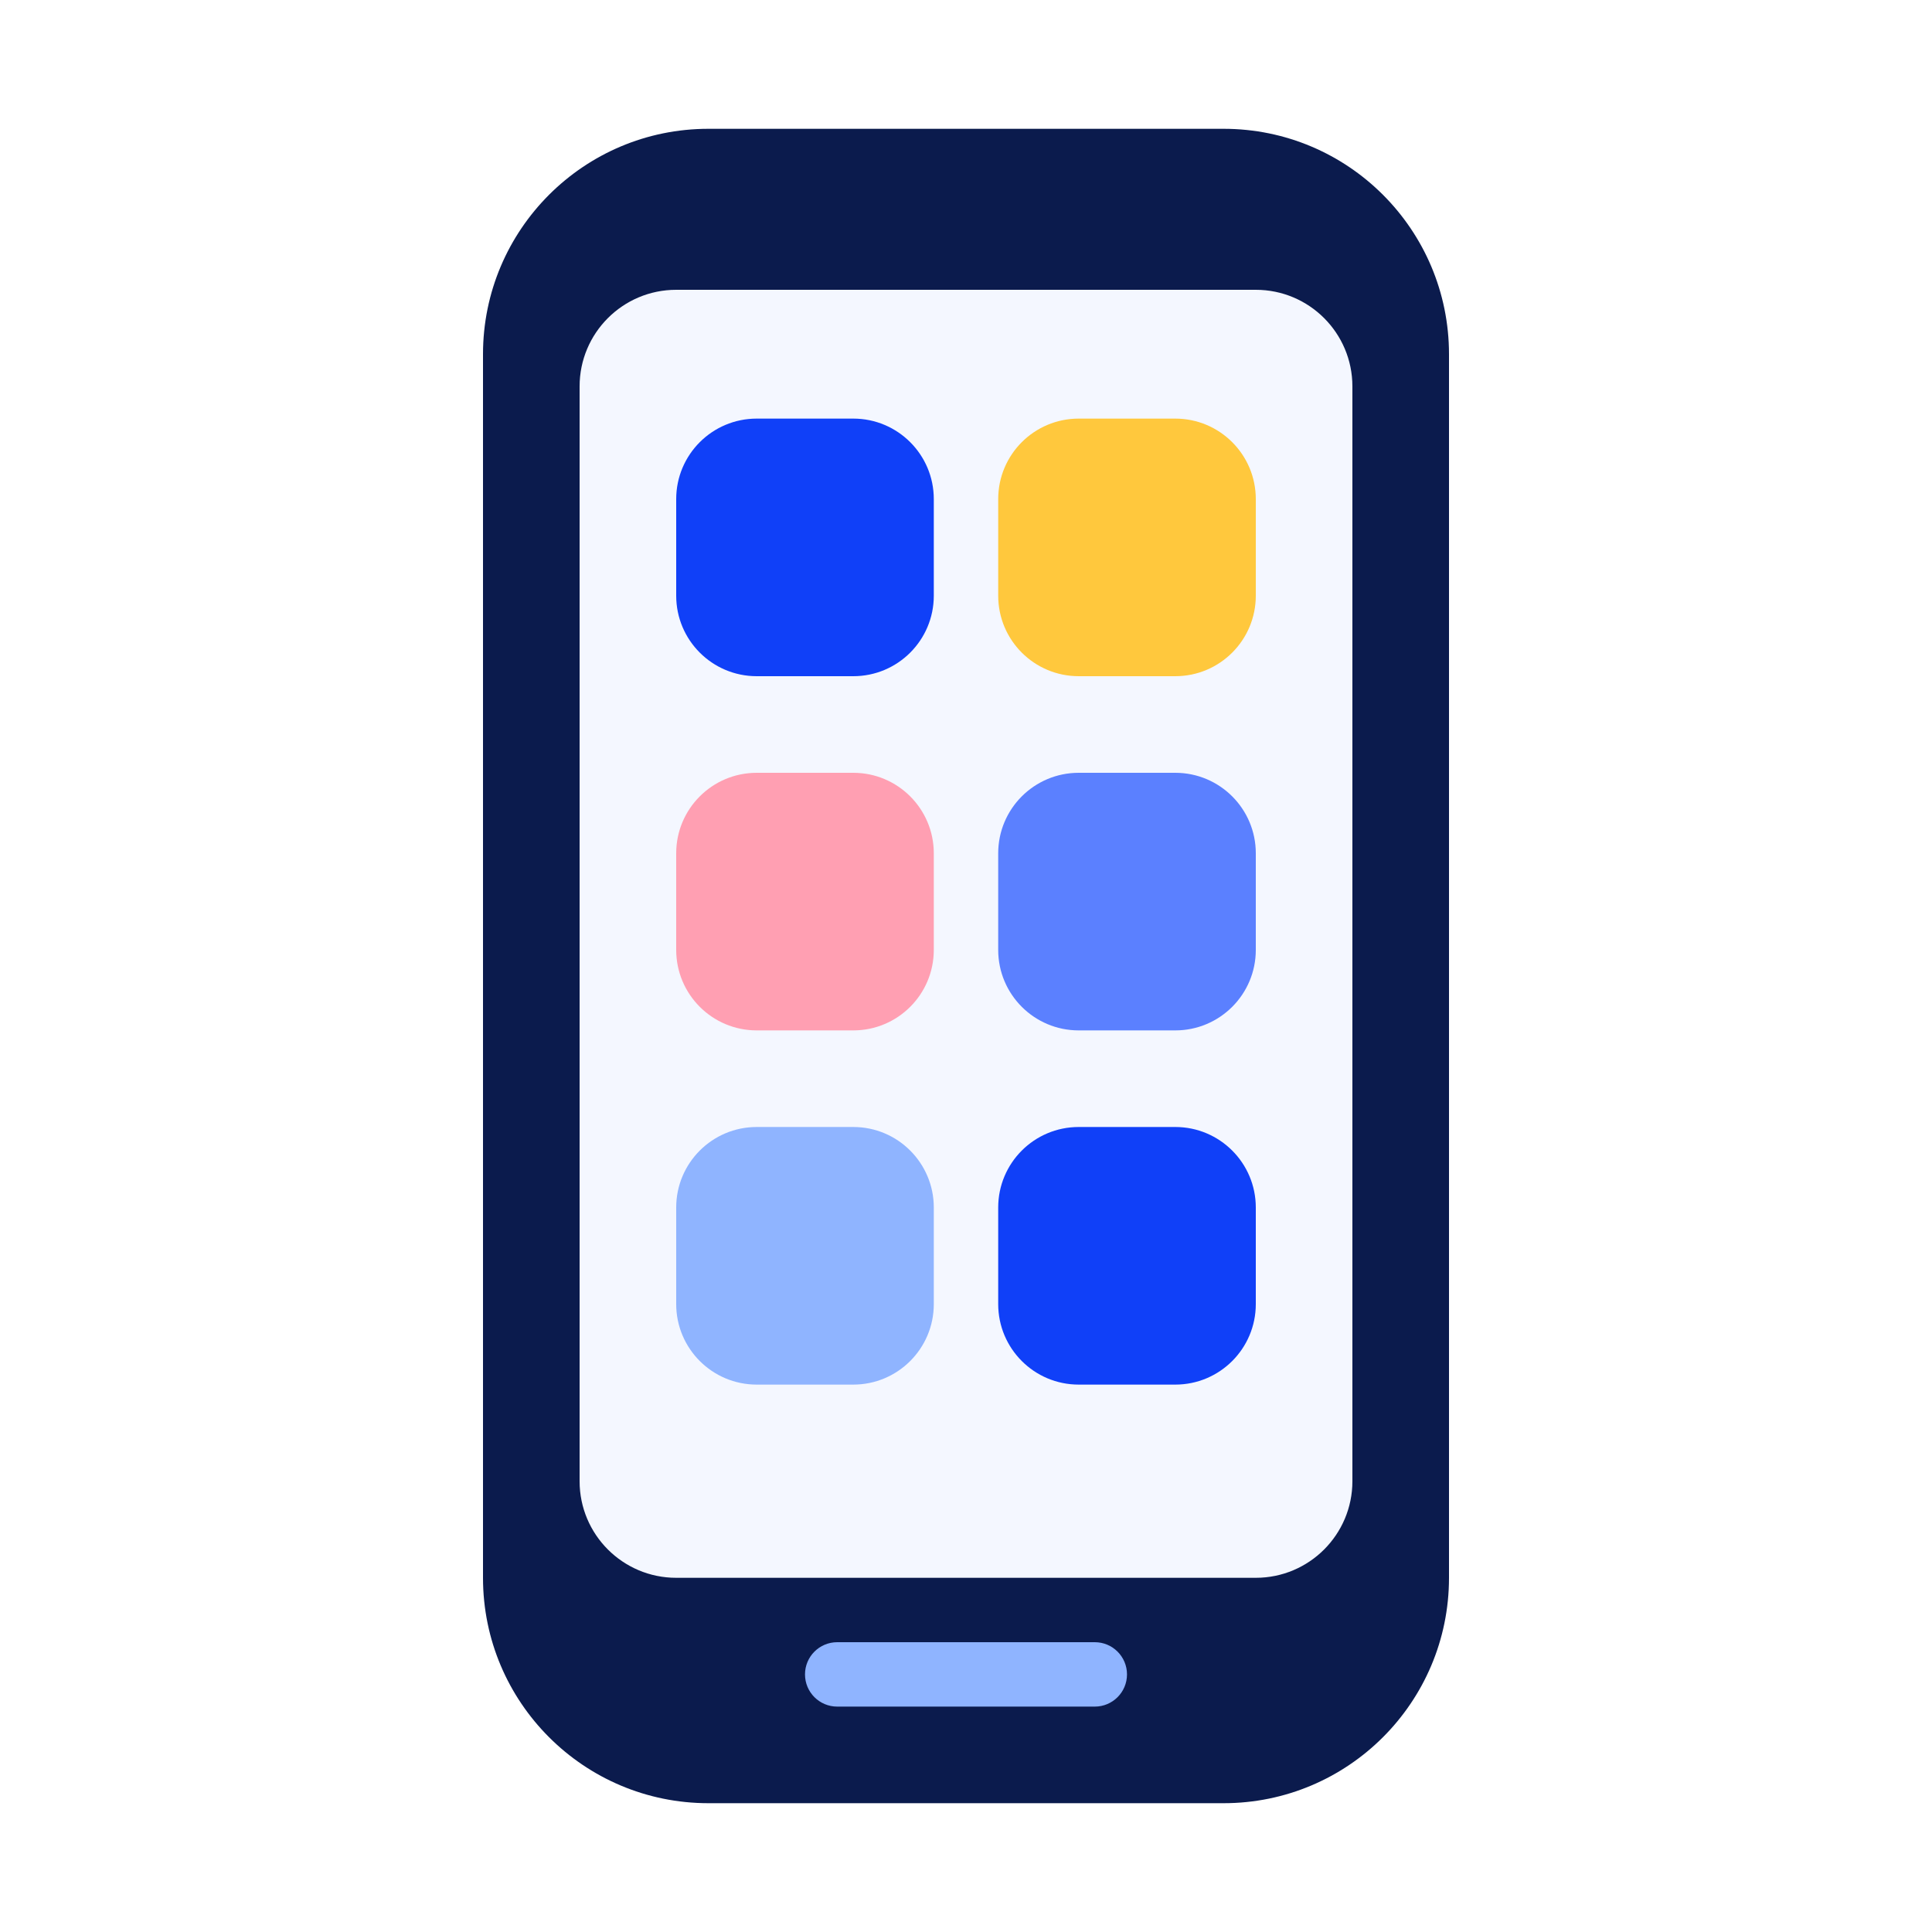
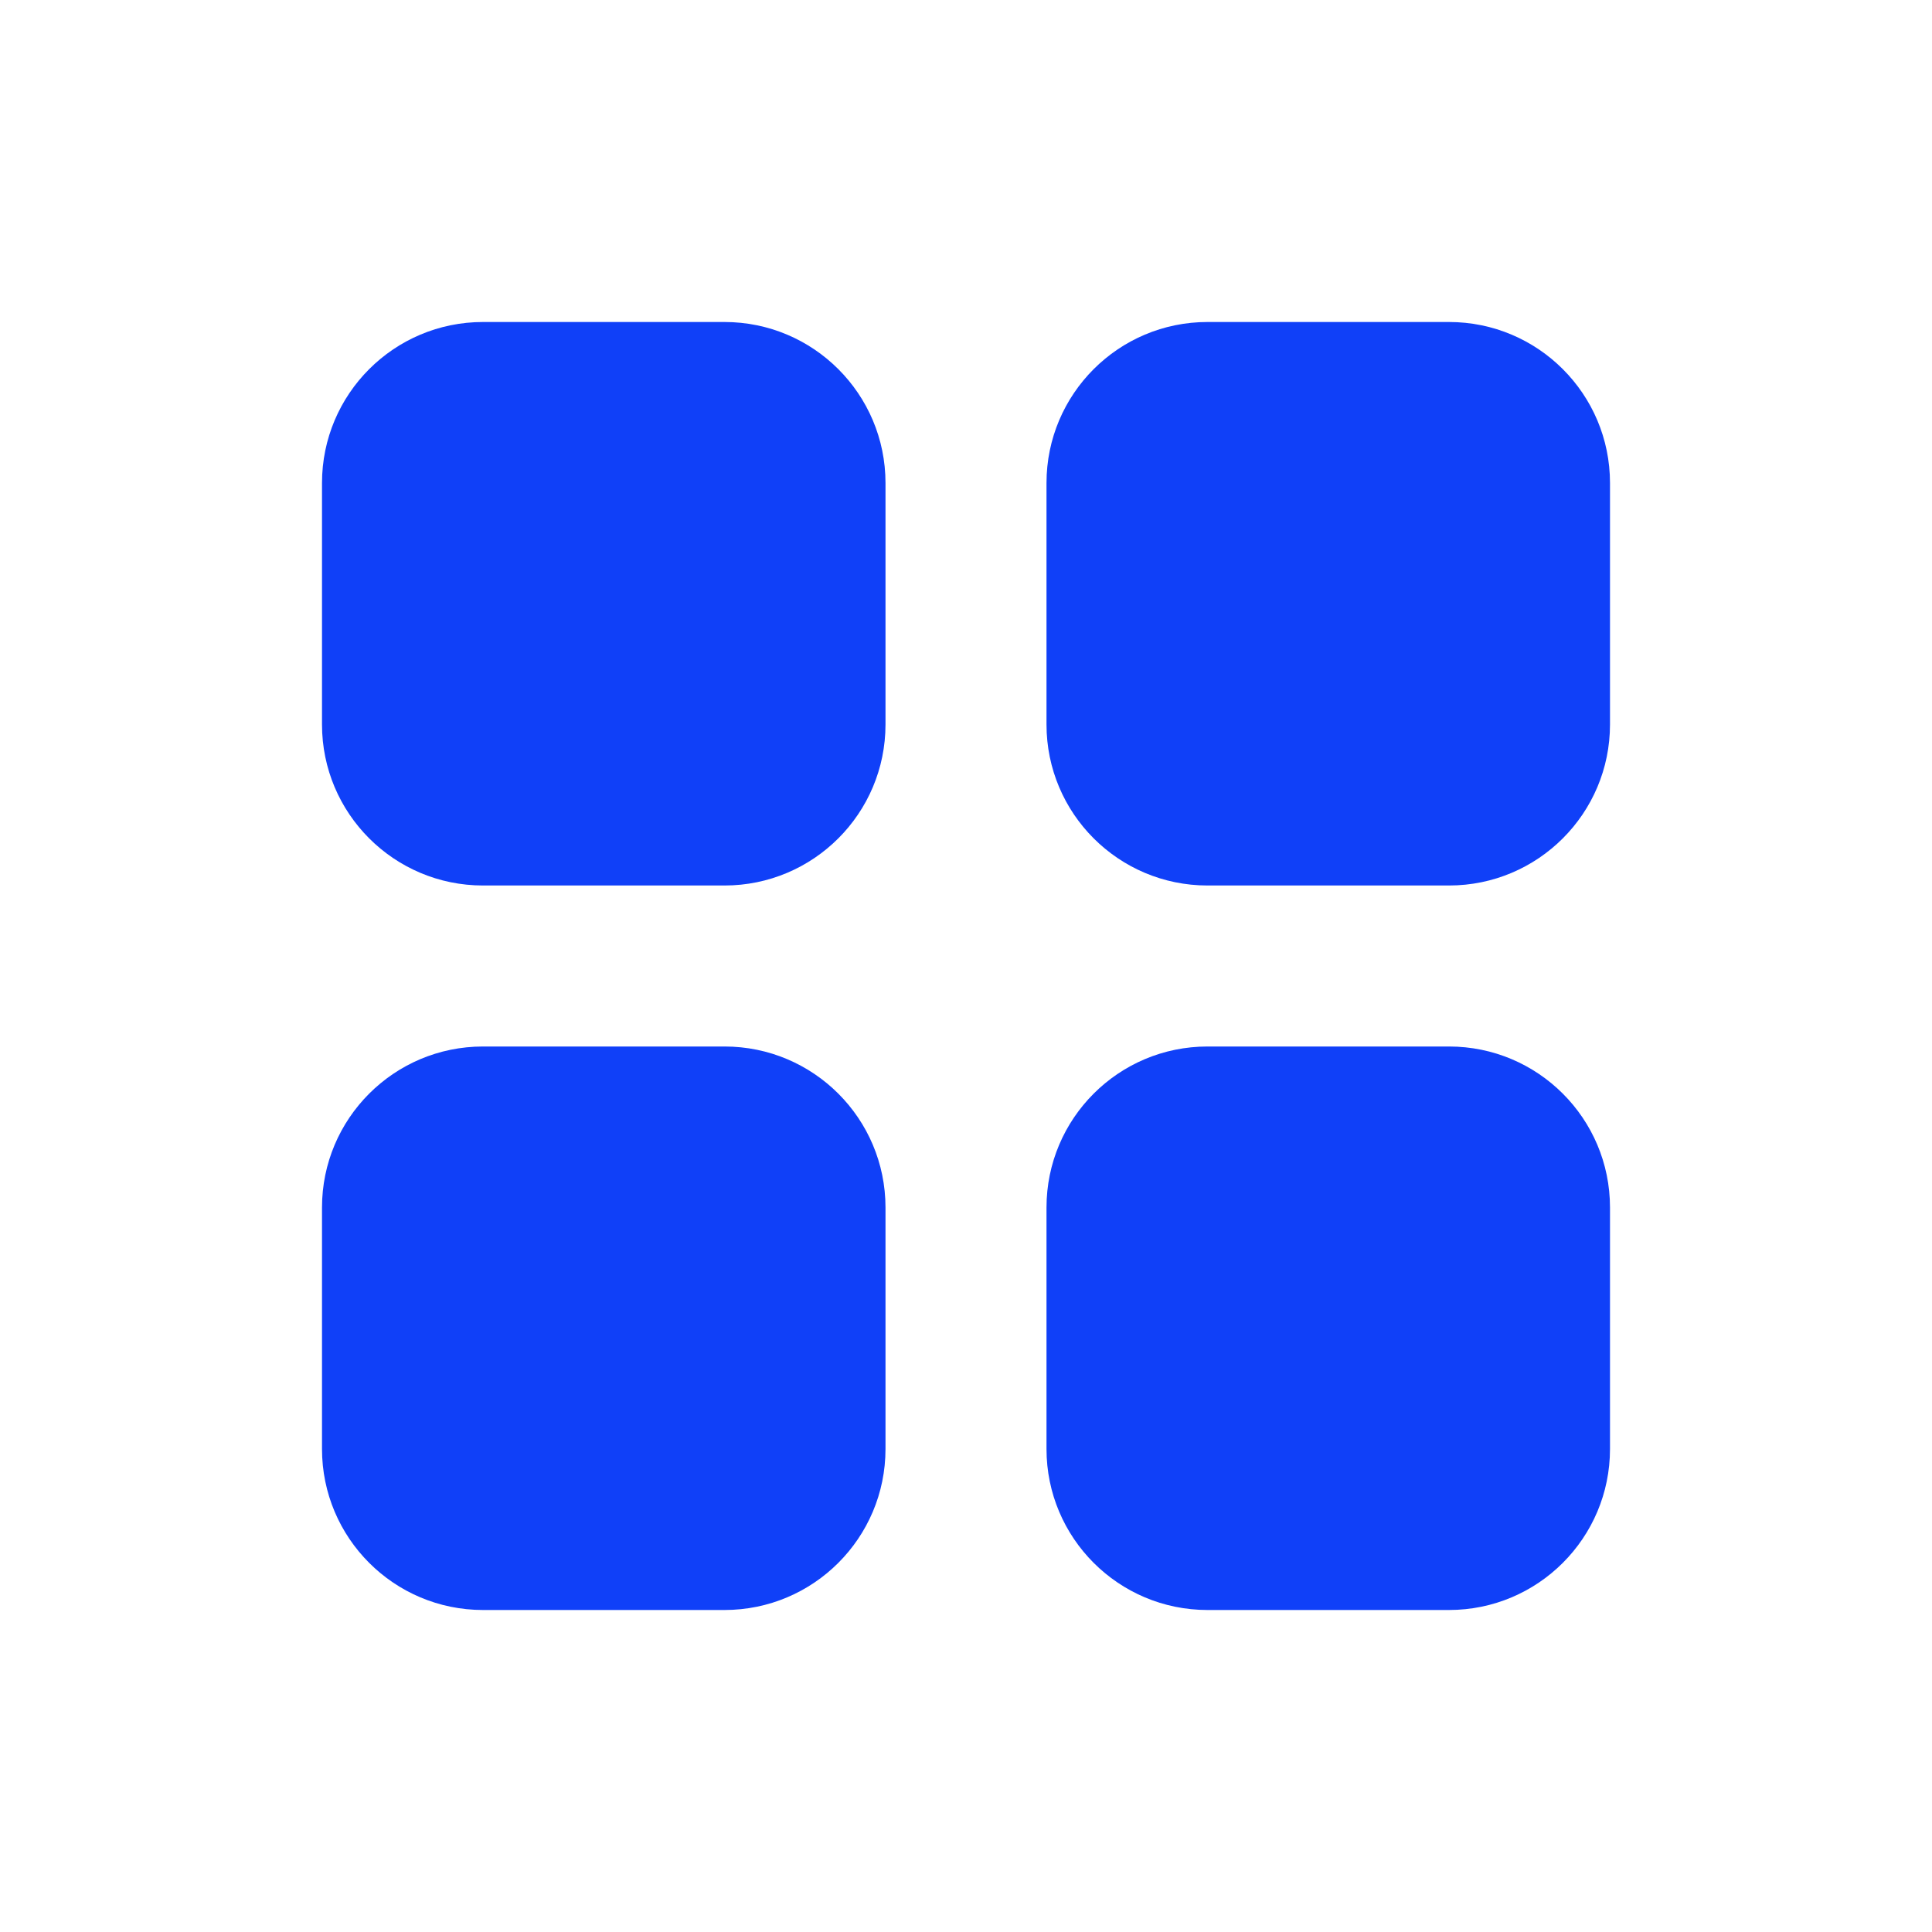
- <svg xmlns="http://www.w3.org/2000/svg" viewBox="0 0 120 120" width="120" height="120" role="img">
-   <rect x="30" y="8" width="60" height="104" rx="14" fill="#0B1B4D" />
-   <rect x="36" y="18" width="48" height="80" rx="6" fill="#F4F7FF" />
-   <rect x="50" y="102" width="20" height="4" rx="2" fill="#8FB4FF" />
-   <rect x="42" y="26" width="16" height="16" rx="5" fill="#1040F8" />
-   <rect x="62" y="26" width="16" height="16" rx="5" fill="#FFC83D" />
-   <rect x="42" y="48" width="16" height="16" rx="5" fill="#FF9FB2" />
-   <rect x="62" y="48" width="16" height="16" rx="5" fill="#5B80FF" />
-   <rect x="42" y="70" width="16" height="16" rx="5" fill="#8FB4FF" />
-   <rect x="62" y="70" width="16" height="16" rx="5" fill="#1040F8" />
+ <svg xmlns="http://www.w3.org/2000/svg" viewBox="0 0 24 24" width="48" height="48" fill="#1040F8" role="img">
+   <rect x="4" y="4" width="7" height="7" rx="2" />
+   <rect x="13" y="4" width="7" height="7" rx="2" />
+   <rect x="4" y="13" width="7" height="7" rx="2" />
+   <rect x="13" y="13" width="7" height="7" rx="2" />
</svg>
